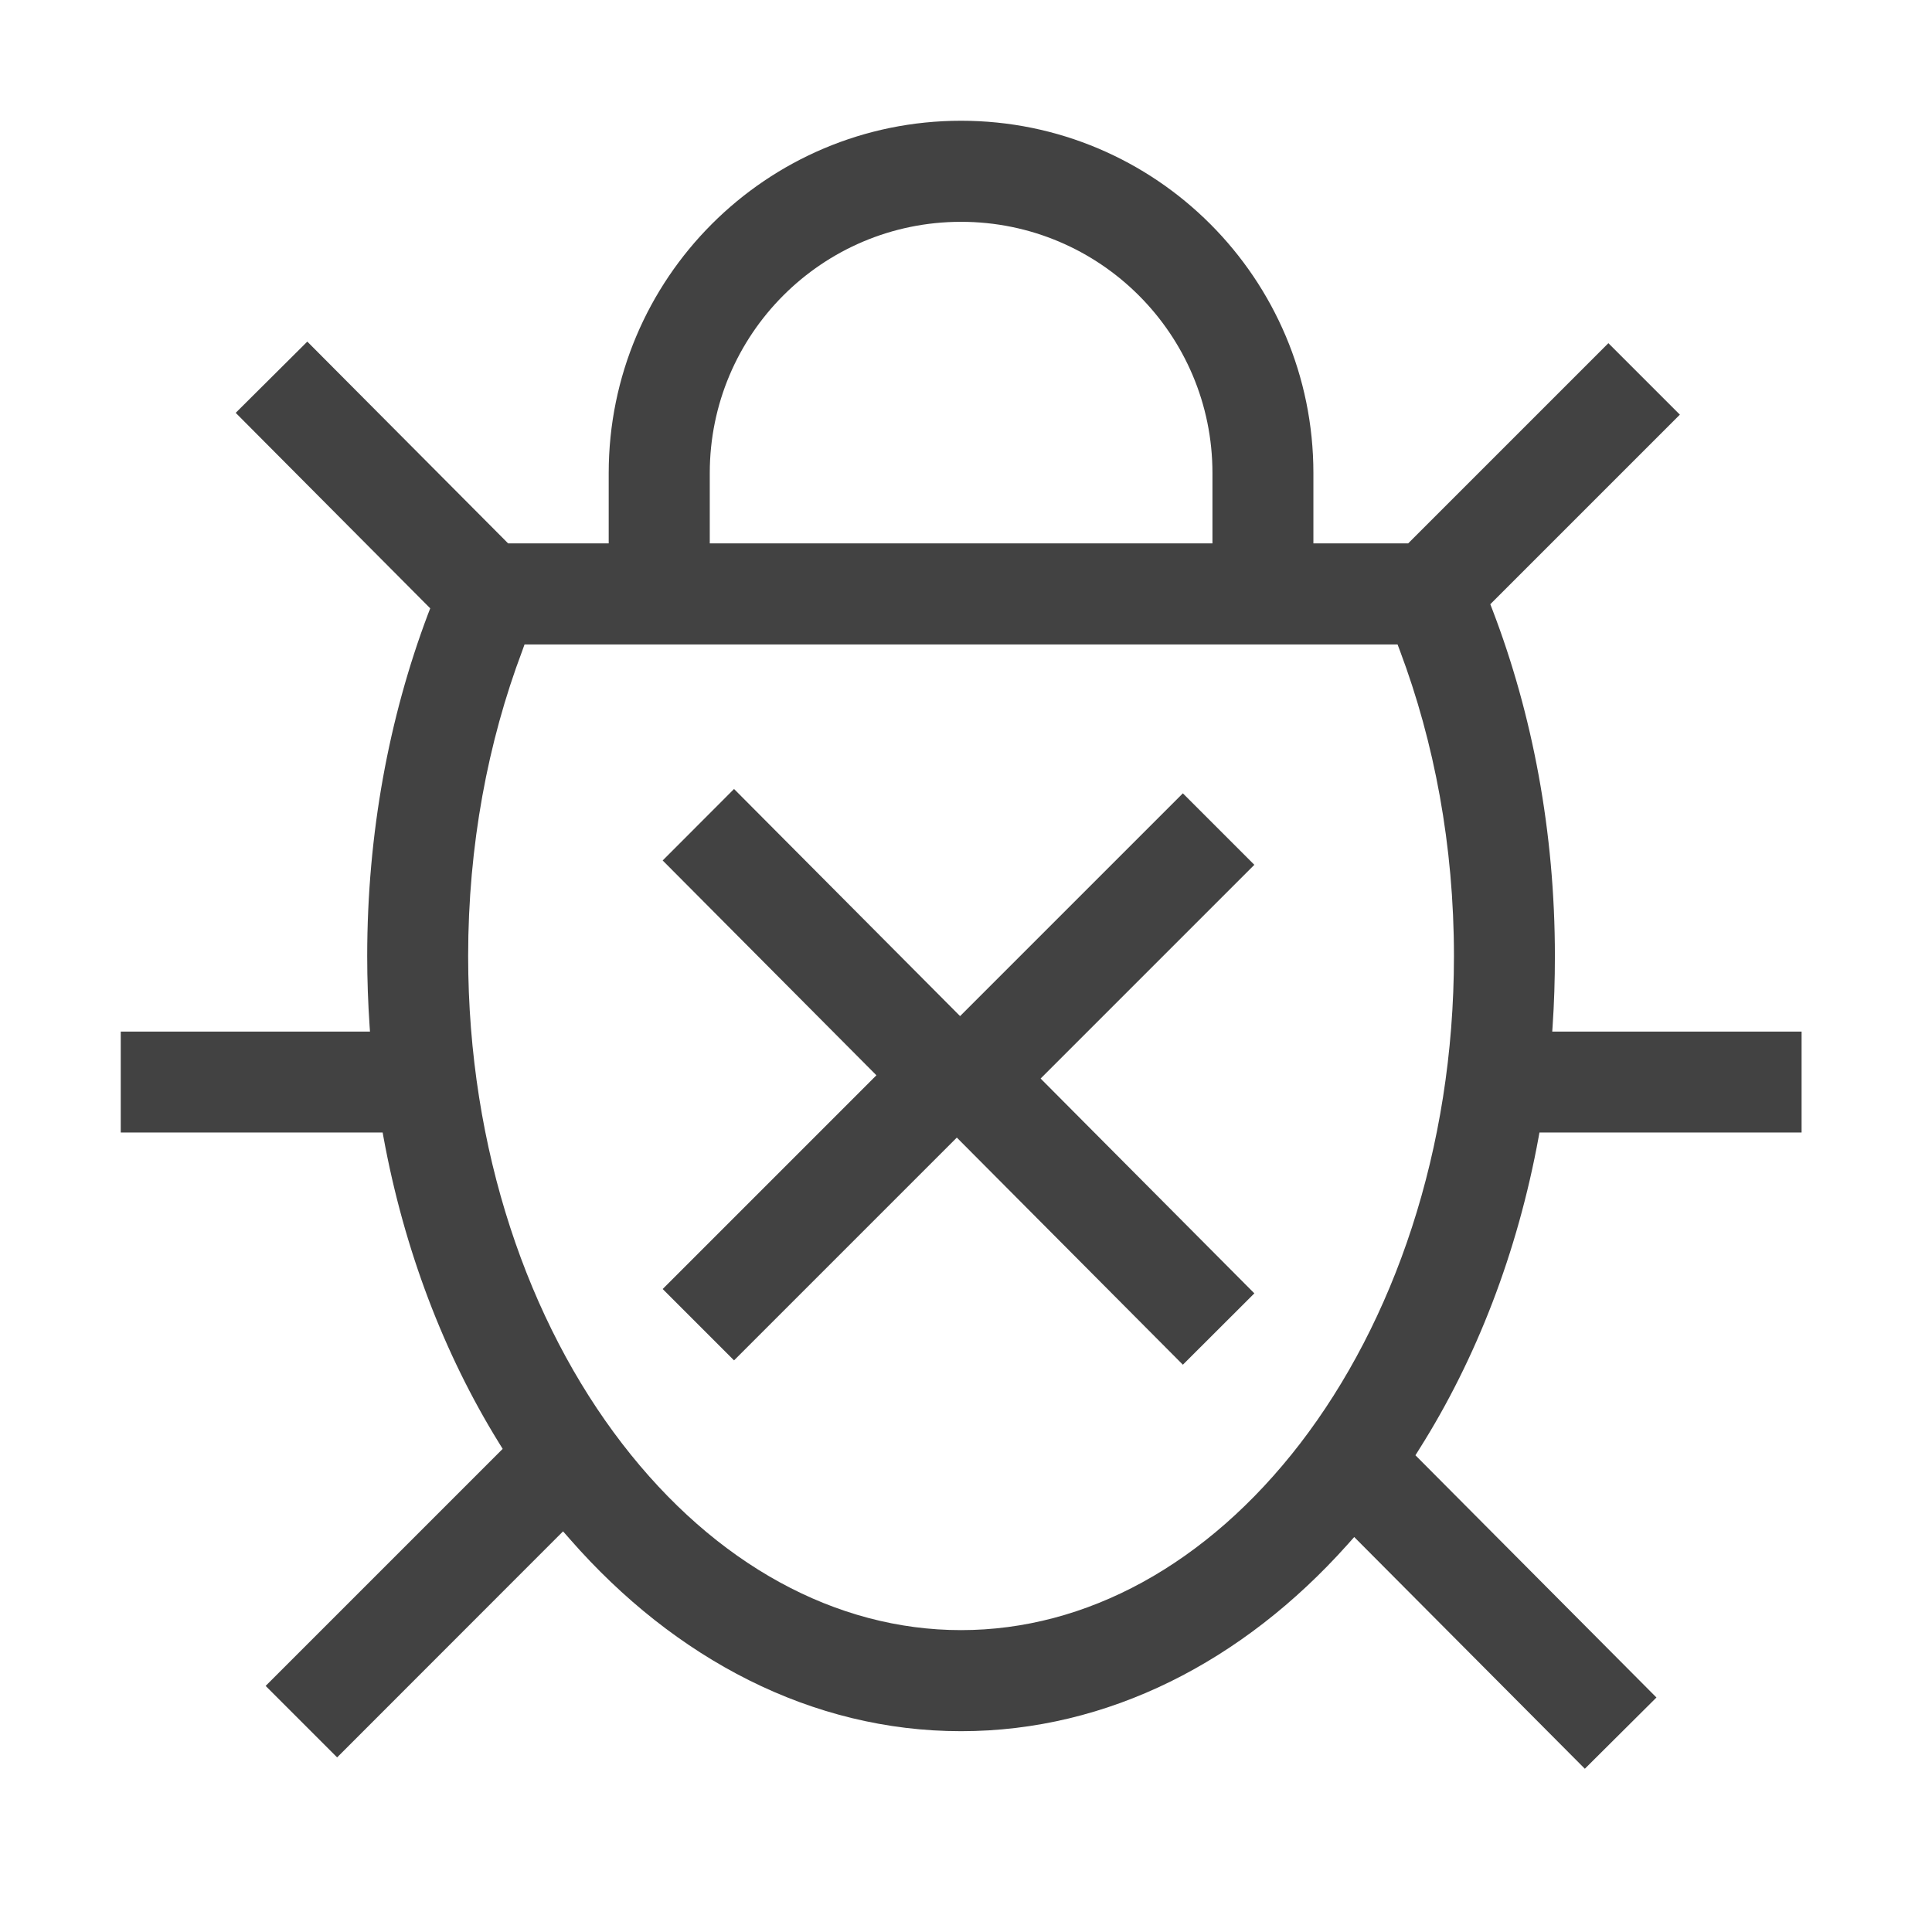
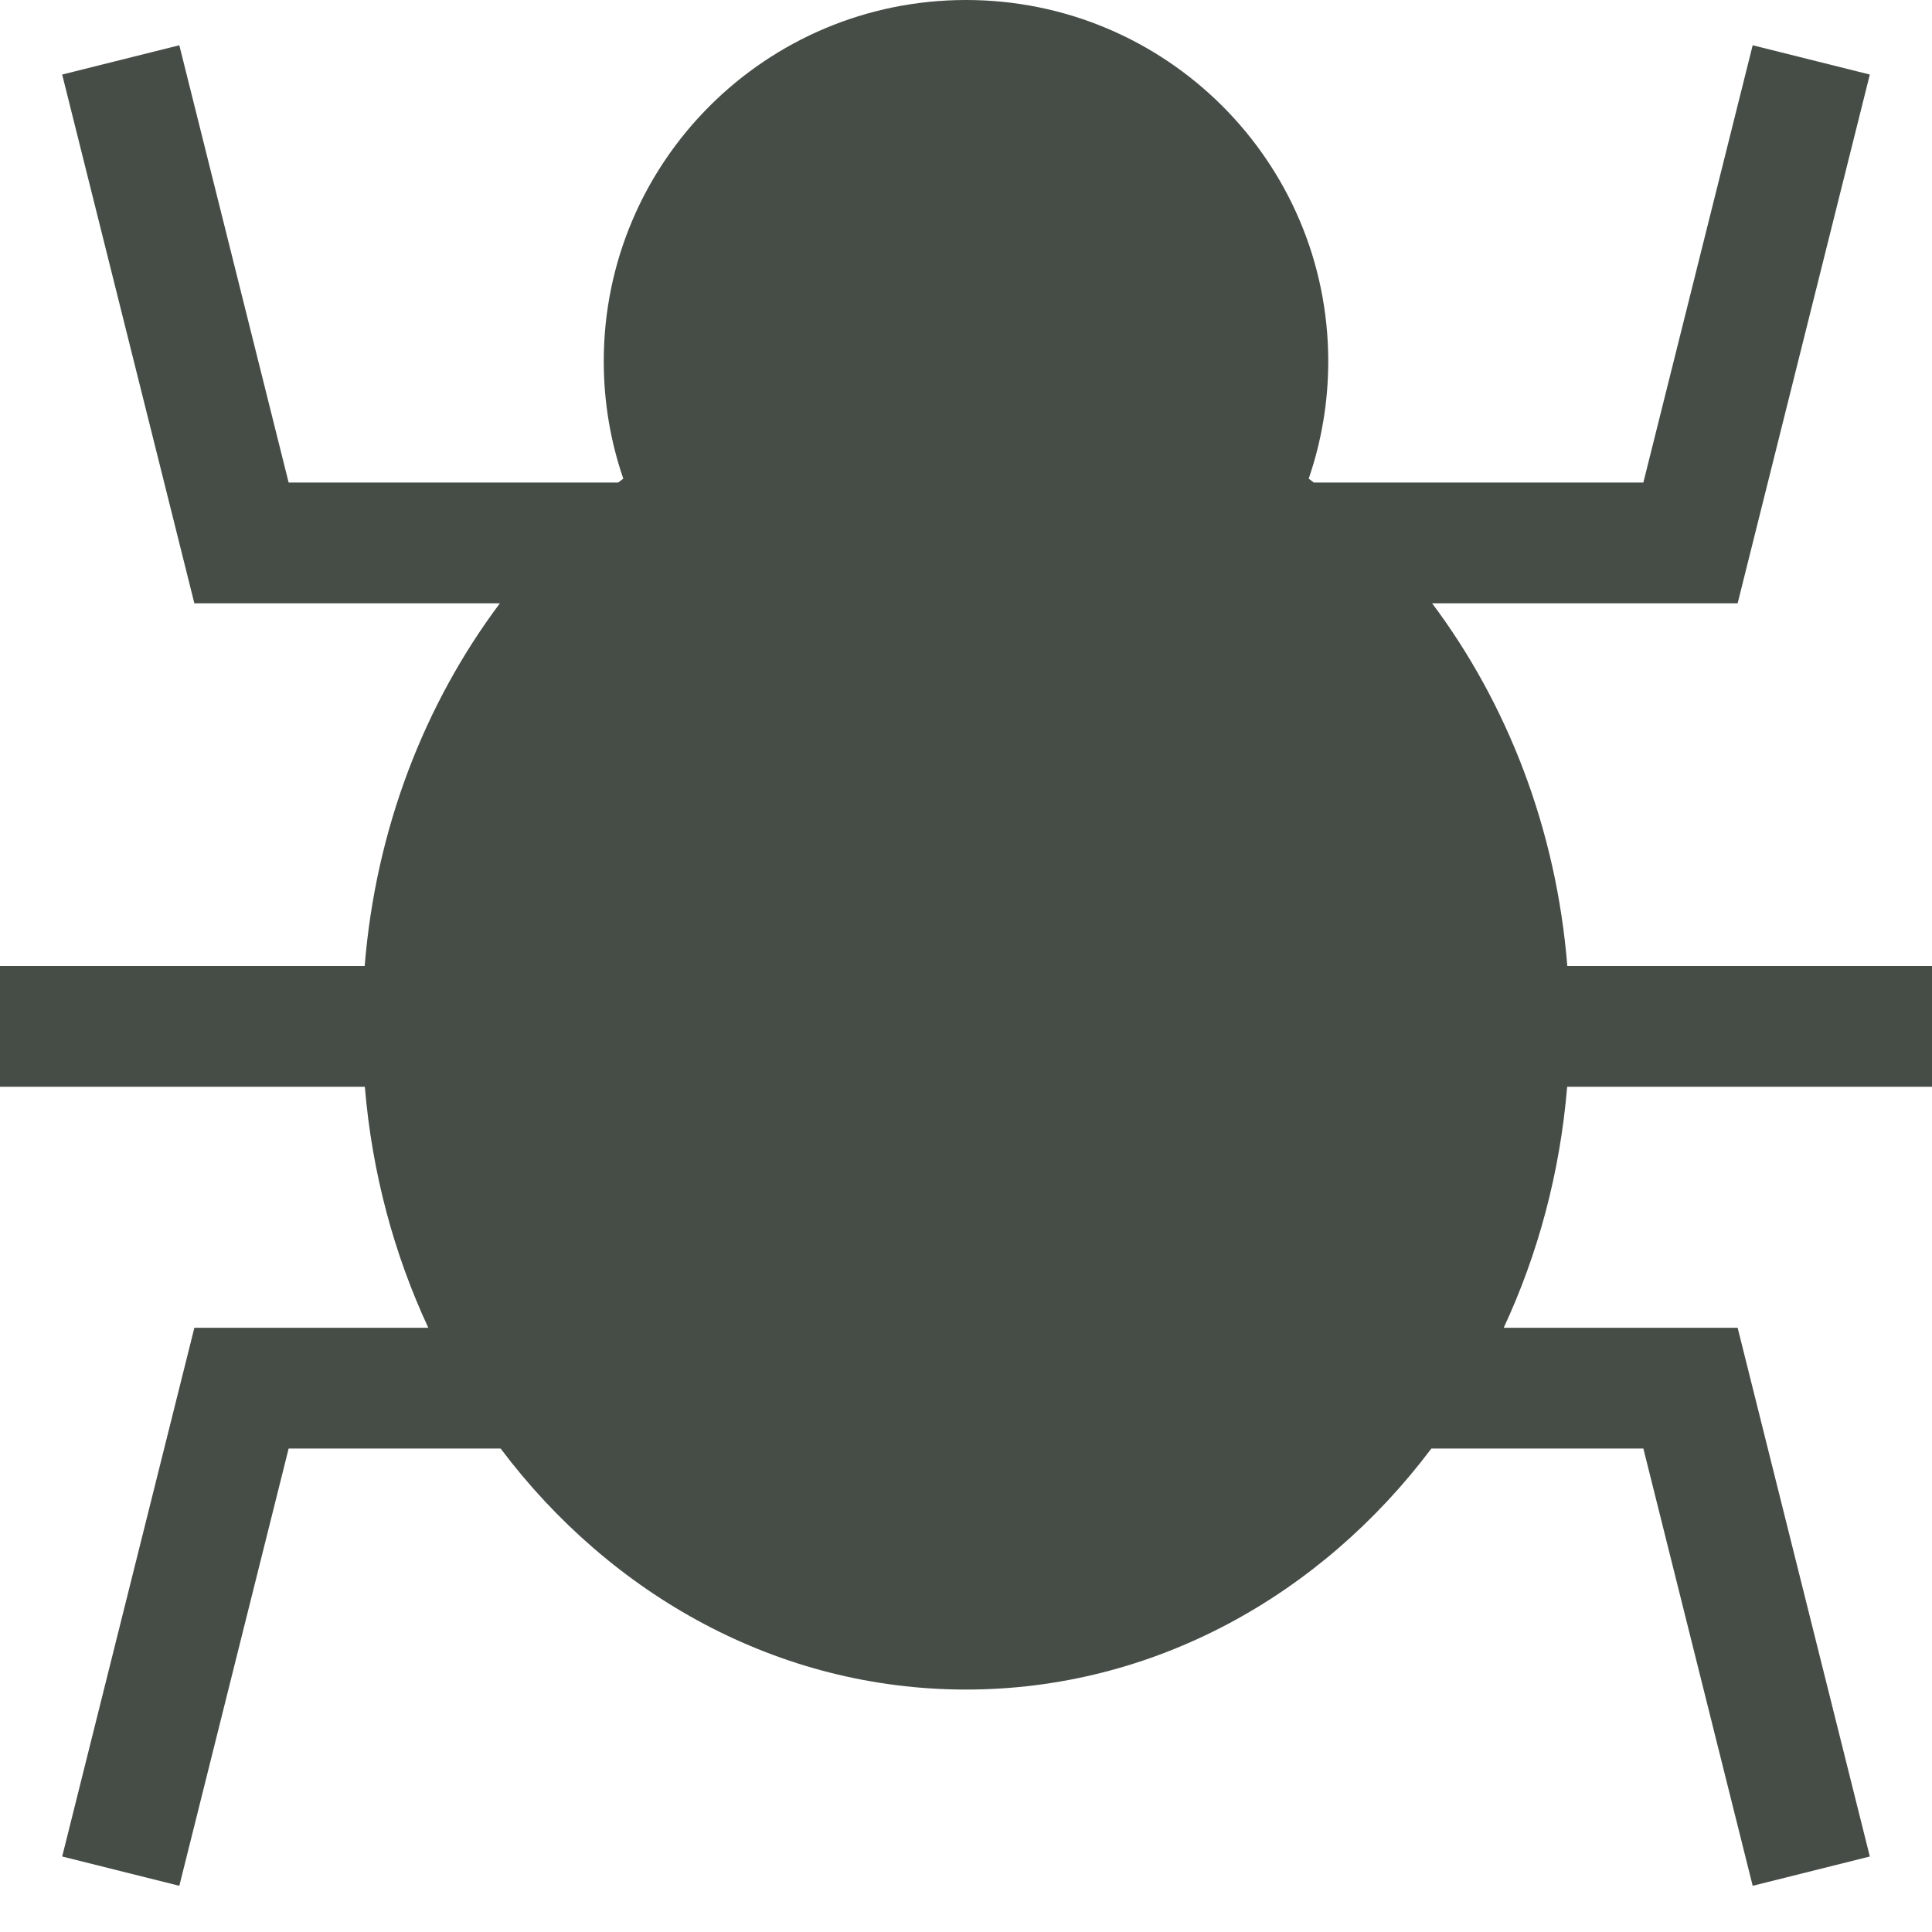
- <svg xmlns="http://www.w3.org/2000/svg" width="16" height="16" viewBox="0 0 16 16" fill="none">
-   <path d="M3.02 8.502L3.017 8.461C3.018 8.474 3.019 8.488 3.02 8.502Z" fill="#424242" />
-   <path d="M7.258 8.905L5.488 7.126L6.079 6.534L7.951 8.415L9.796 6.57L10.388 7.162L8.618 8.932L10.388 10.711L9.796 11.302L7.924 9.421L6.079 11.266L5.488 10.675L7.258 8.905Z" fill="#424242" />
-   <path fill-rule="evenodd" clip-rule="evenodd" d="M10.877 3.918V4.5H11.662L13.32 2.842L13.912 3.434L12.342 5.004L12.361 5.053C12.691 5.915 12.877 6.888 12.877 7.918C12.877 8.114 12.871 8.308 12.858 8.499L12.855 8.543H14.92V9.379H12.749L12.743 9.413C12.567 10.377 12.224 11.256 11.757 11.996L11.722 12.052L13.718 14.058L13.125 14.648L11.215 12.729L11.158 12.793C10.295 13.758 9.177 14.337 7.959 14.337C6.723 14.337 5.589 13.74 4.721 12.748L4.663 12.682L2.792 14.554L2.2 13.962L4.163 11.999L4.129 11.944C3.679 11.215 3.347 10.354 3.175 9.413L3.169 9.379H1V8.543H3.064L3.061 8.499C3.048 8.308 3.041 8.114 3.041 7.918C3.041 6.902 3.222 5.941 3.544 5.087L3.563 5.038L1.952 3.419L2.545 2.829L4.208 4.5H5.041V3.918C5.041 2.307 6.347 1 7.959 1C9.571 1 10.877 2.307 10.877 3.918ZM5.878 3.918V4.5H10.041V3.918C10.041 2.769 9.109 1.837 7.959 1.837C6.809 1.837 5.878 2.769 5.878 3.918ZM11.594 5.39L11.574 5.337H4.344L4.325 5.39C4.041 6.143 3.877 7 3.877 7.918C3.877 9.528 4.38 10.952 5.152 11.955C5.922 12.956 6.923 13.5 7.959 13.5C8.996 13.5 9.996 12.956 10.767 11.955C11.538 10.952 12.041 9.528 12.041 7.918C12.041 7 11.877 6.143 11.594 5.39Z" fill="#424242" />
+ <svg xmlns="http://www.w3.org/2000/svg" version="1.1" width="12" height="12" style="fill:#464D46;fill-opacity:1;" viewBox="0 0 512 512">
+   <g id="icomoon-ignore">
+ </g>
+   <path d="M512 288v-32h-96.645c-2.931-36.343-15.893-69.513-35.835-96.125h80.972l35.030-140.12-31.045-7.761-28.97 115.88h-87.34c-0.446-0.347-0.898-0.687-1.349-1.028 3.355-9.751 5.181-20.211 5.181-31.097 0.001-52.88-42.979-95.749-95.999-95.749s-96 42.869-96 95.75c0 10.886 1.825 21.346 5.181 31.097-0.45 0.342-0.902 0.681-1.349 1.028h-87.34l-28.97-115.88-31.045 7.761 35.030 140.12h80.972c-19.942 26.611-32.903 59.781-35.834 96.124h-96.645v32h96.685c1.901 22.832 7.754 44.406 16.819 63.875h-61.996l-35.030 140.119 31.045 7.762 28.97-115.881h56.177c29.346 39.016 73.698 63.875 123.33 63.875s93.983-24.859 123.331-63.875h56.177l28.97 115.881 31.045-7.762-35.030-140.119h-61.996c9.065-19.469 14.918-41.043 16.818-63.875h96.685z" />
</svg>
